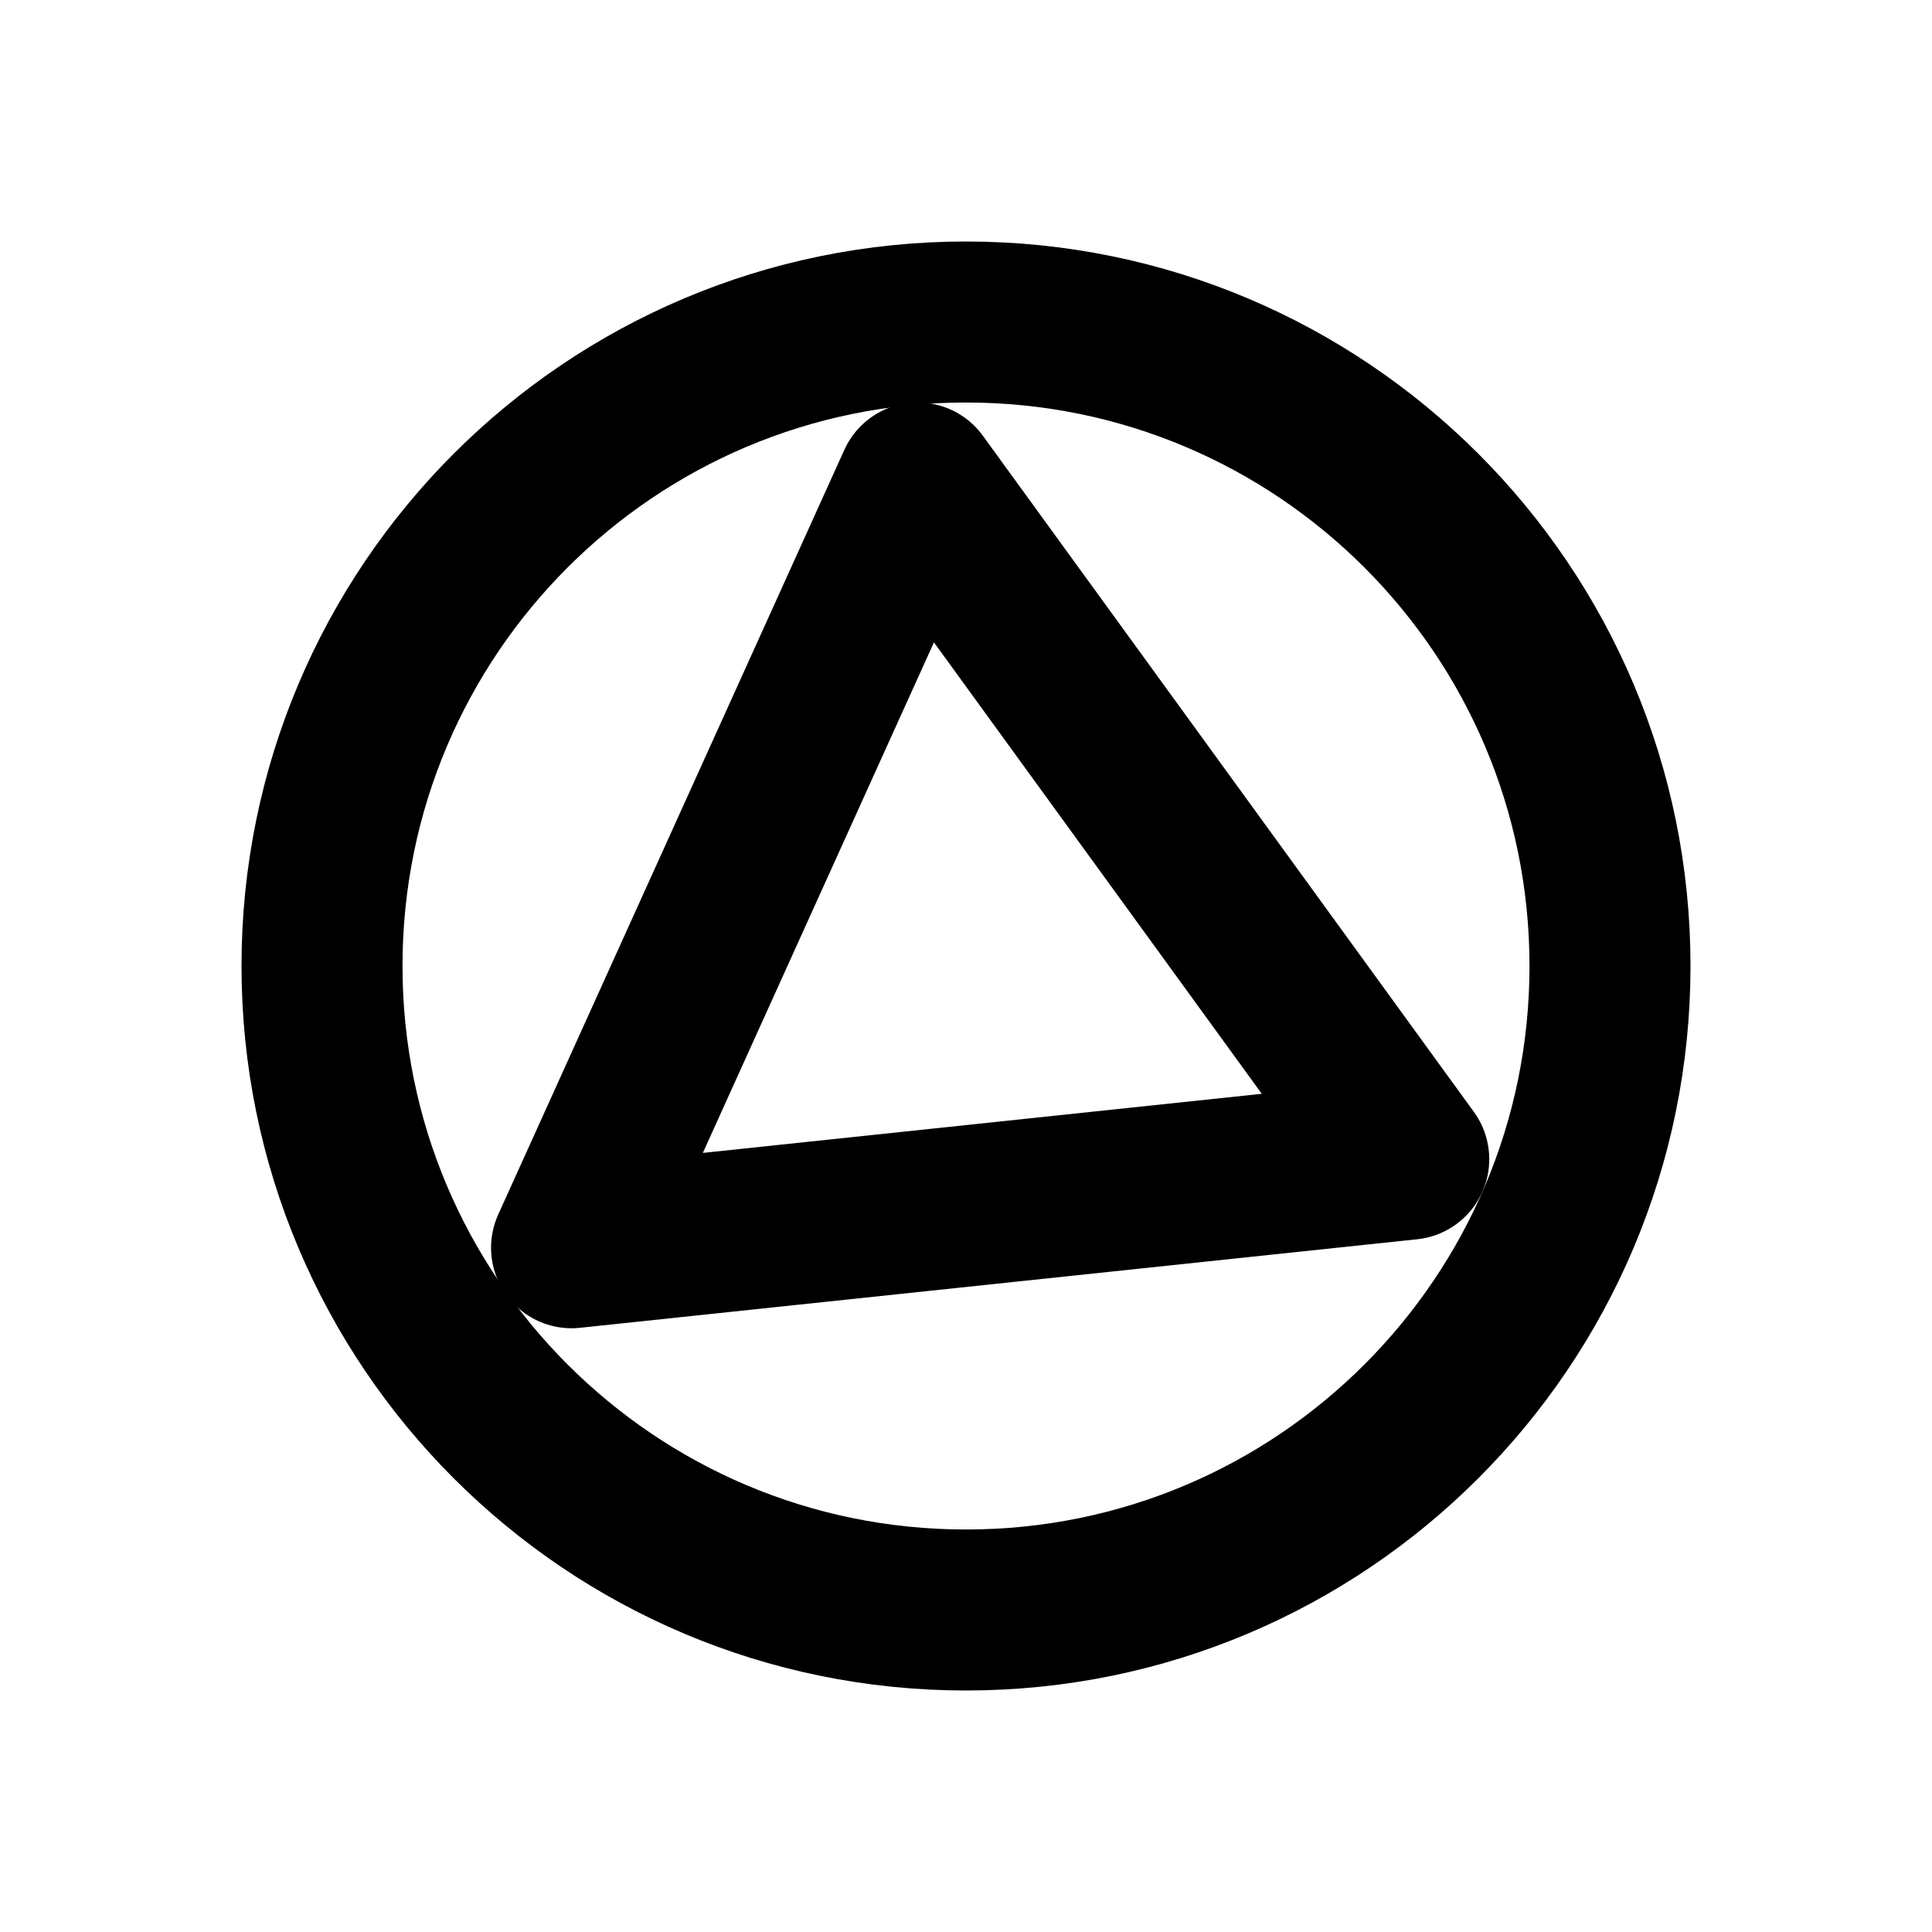
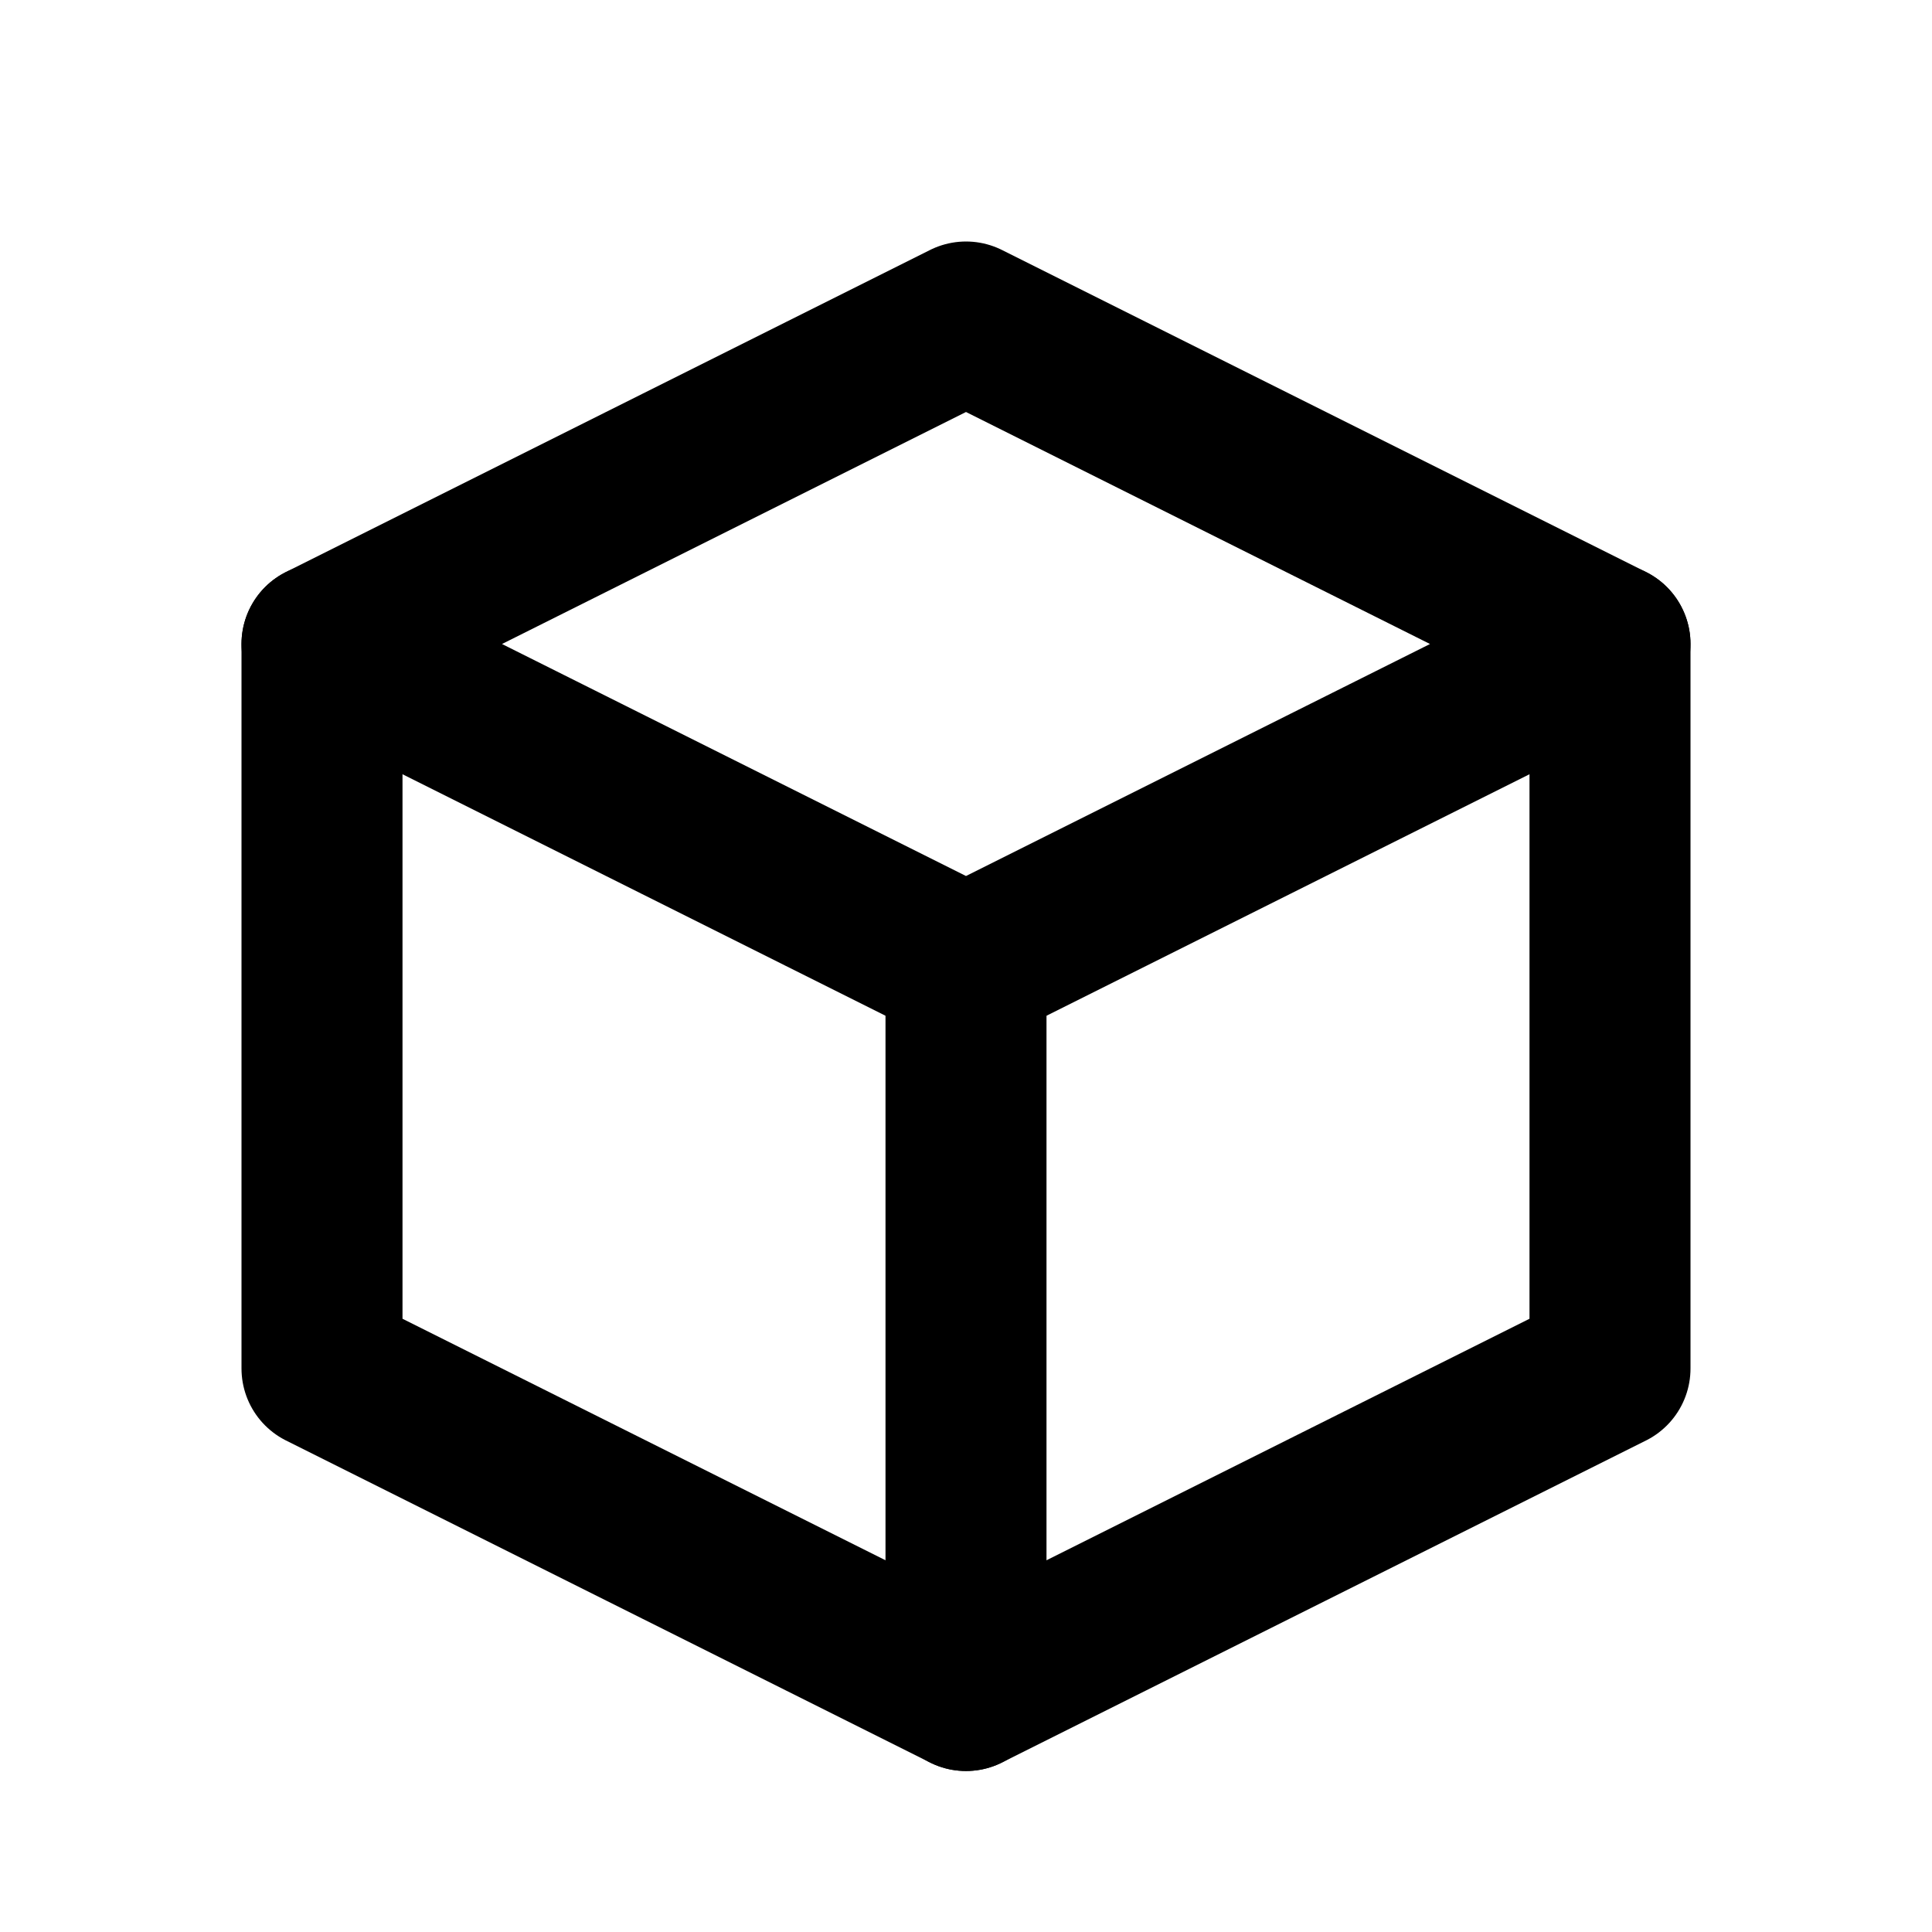
<svg xmlns="http://www.w3.org/2000/svg" viewBox="0 0 24 24" fill="none" stroke="currentColor" stroke-width="2" stroke-linecap="round" stroke-linejoin="round">
-   <circle cx="12" cy="12" r="8" />
-   <polyline points="11.4,6.0 17.5,14.4 7.1,15.5 11.4,6.0" />
+   <path d="m4 8 8-4 8 4-8 4-8-4Z" />
+   <path d="M4 8v9l8 4 8-4V8" />
+   <path d="M12 12v9" />
</svg>
